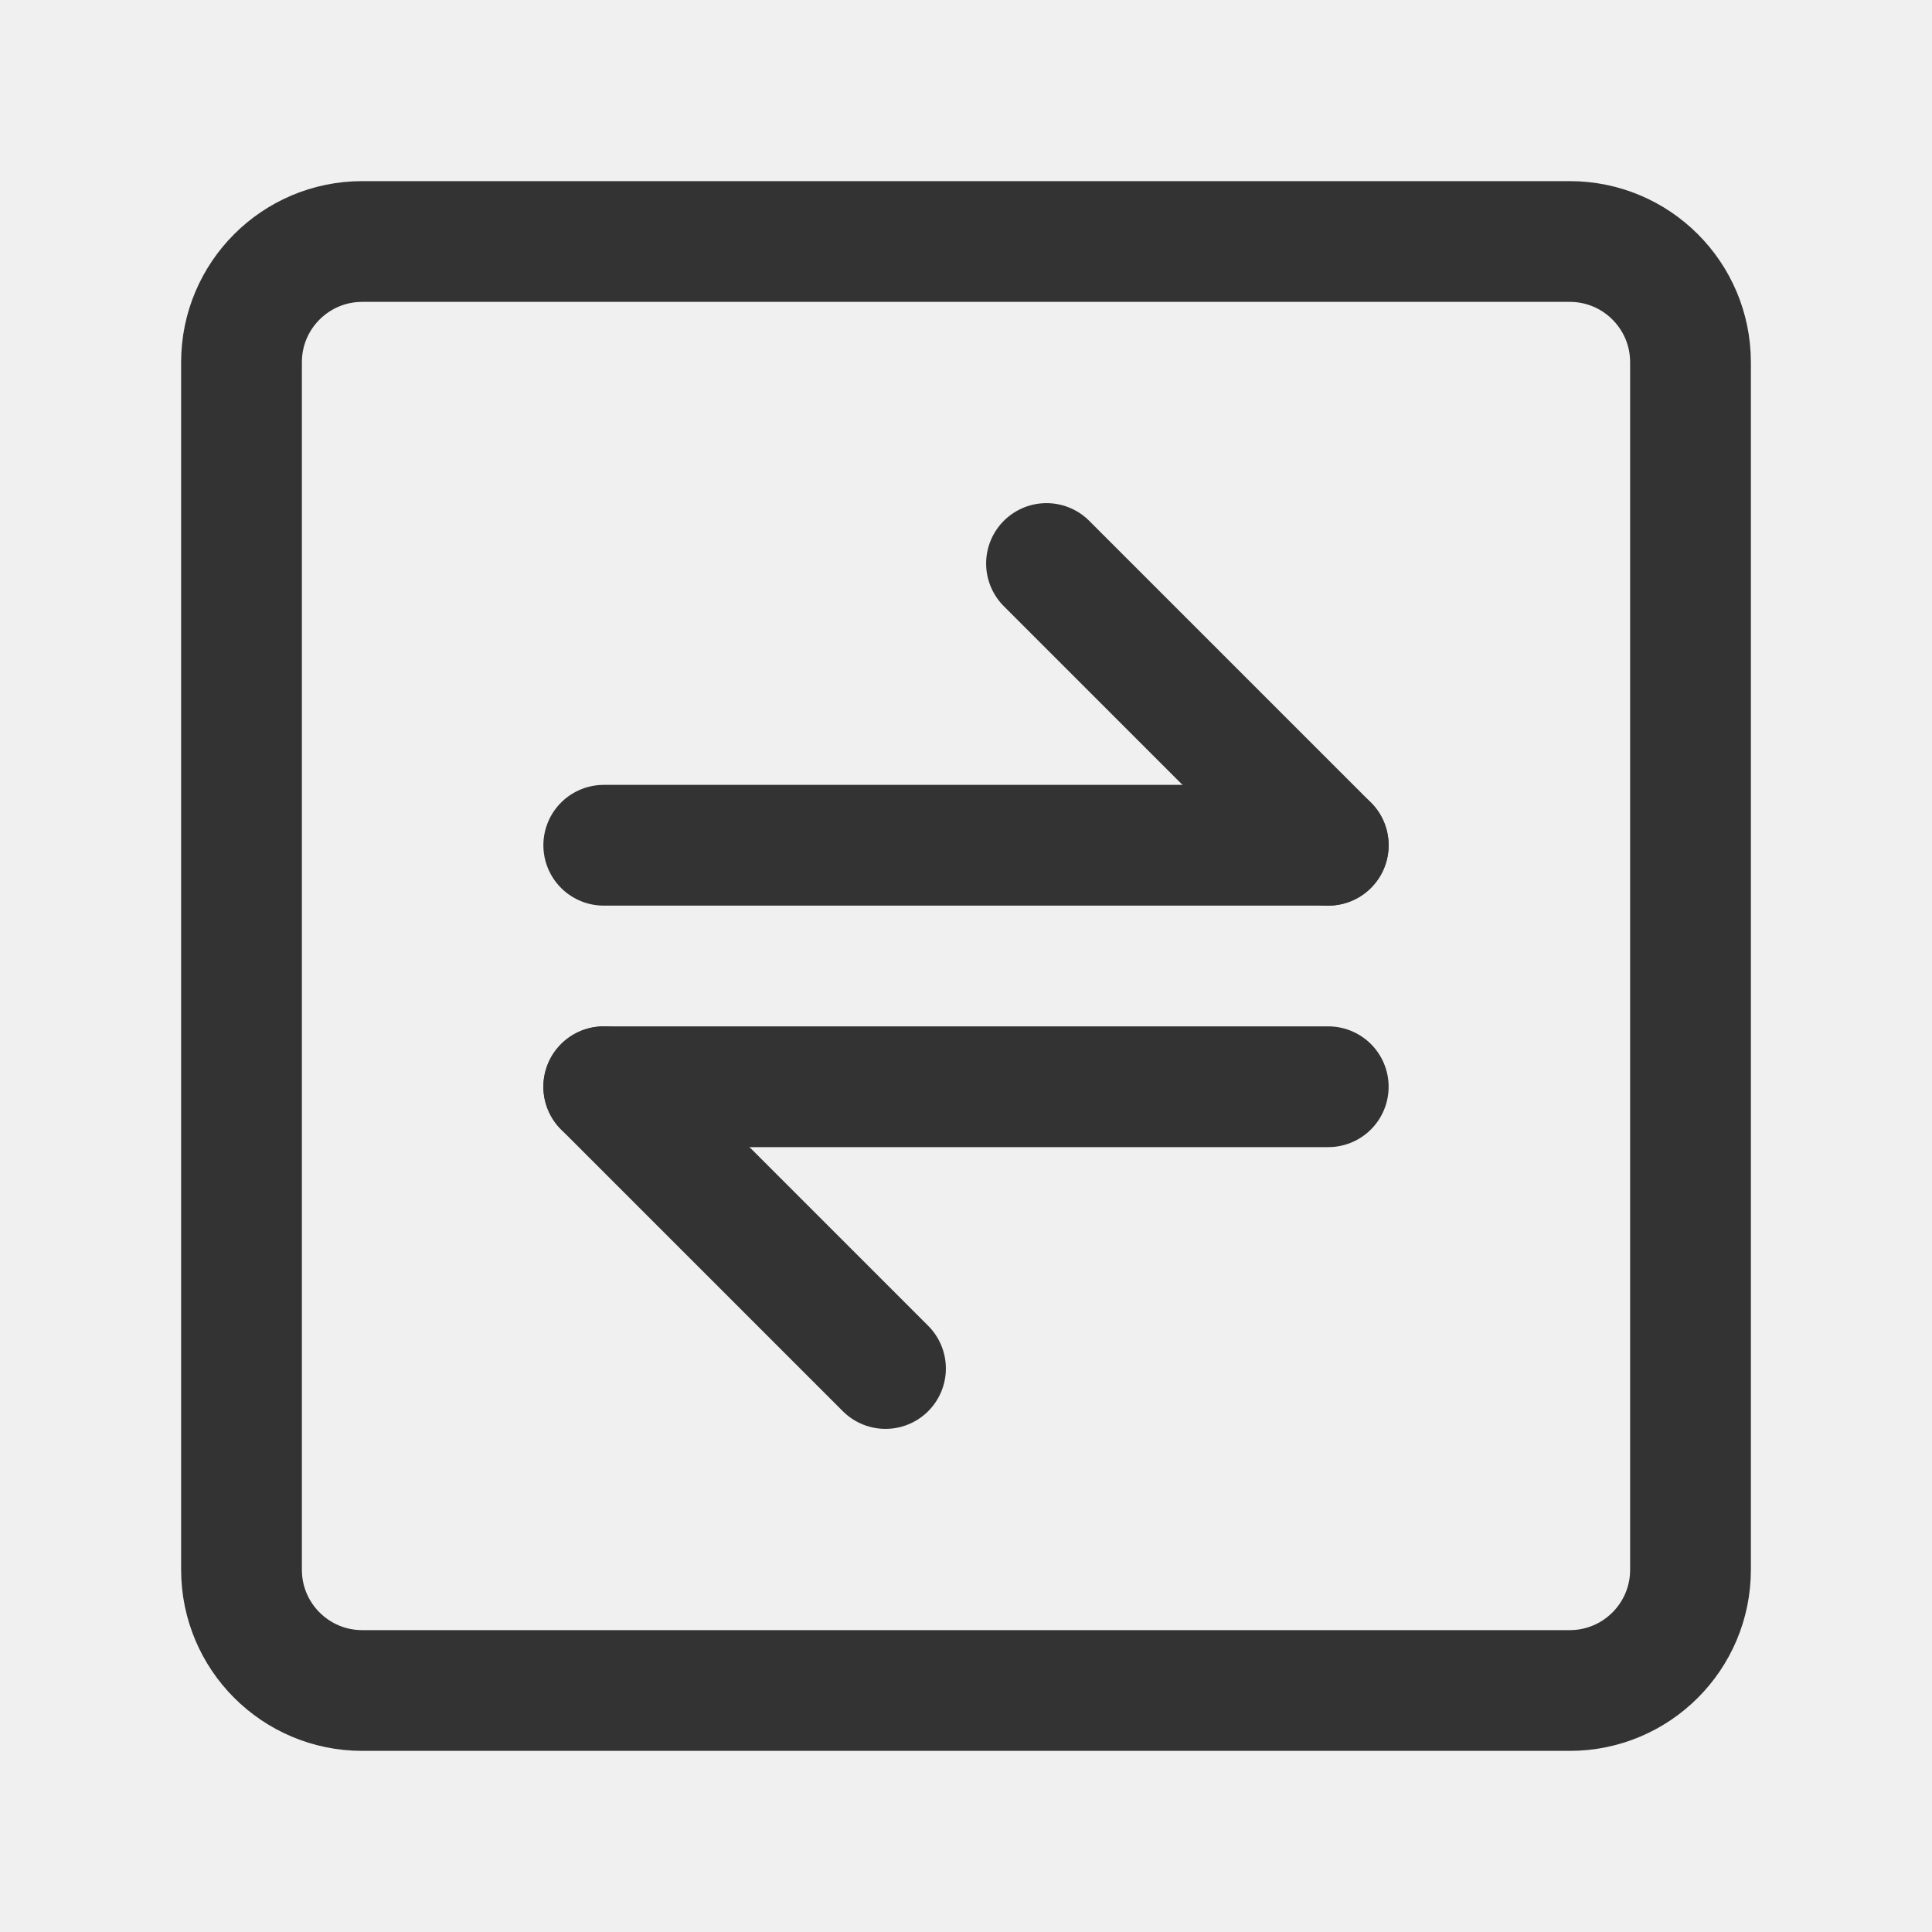
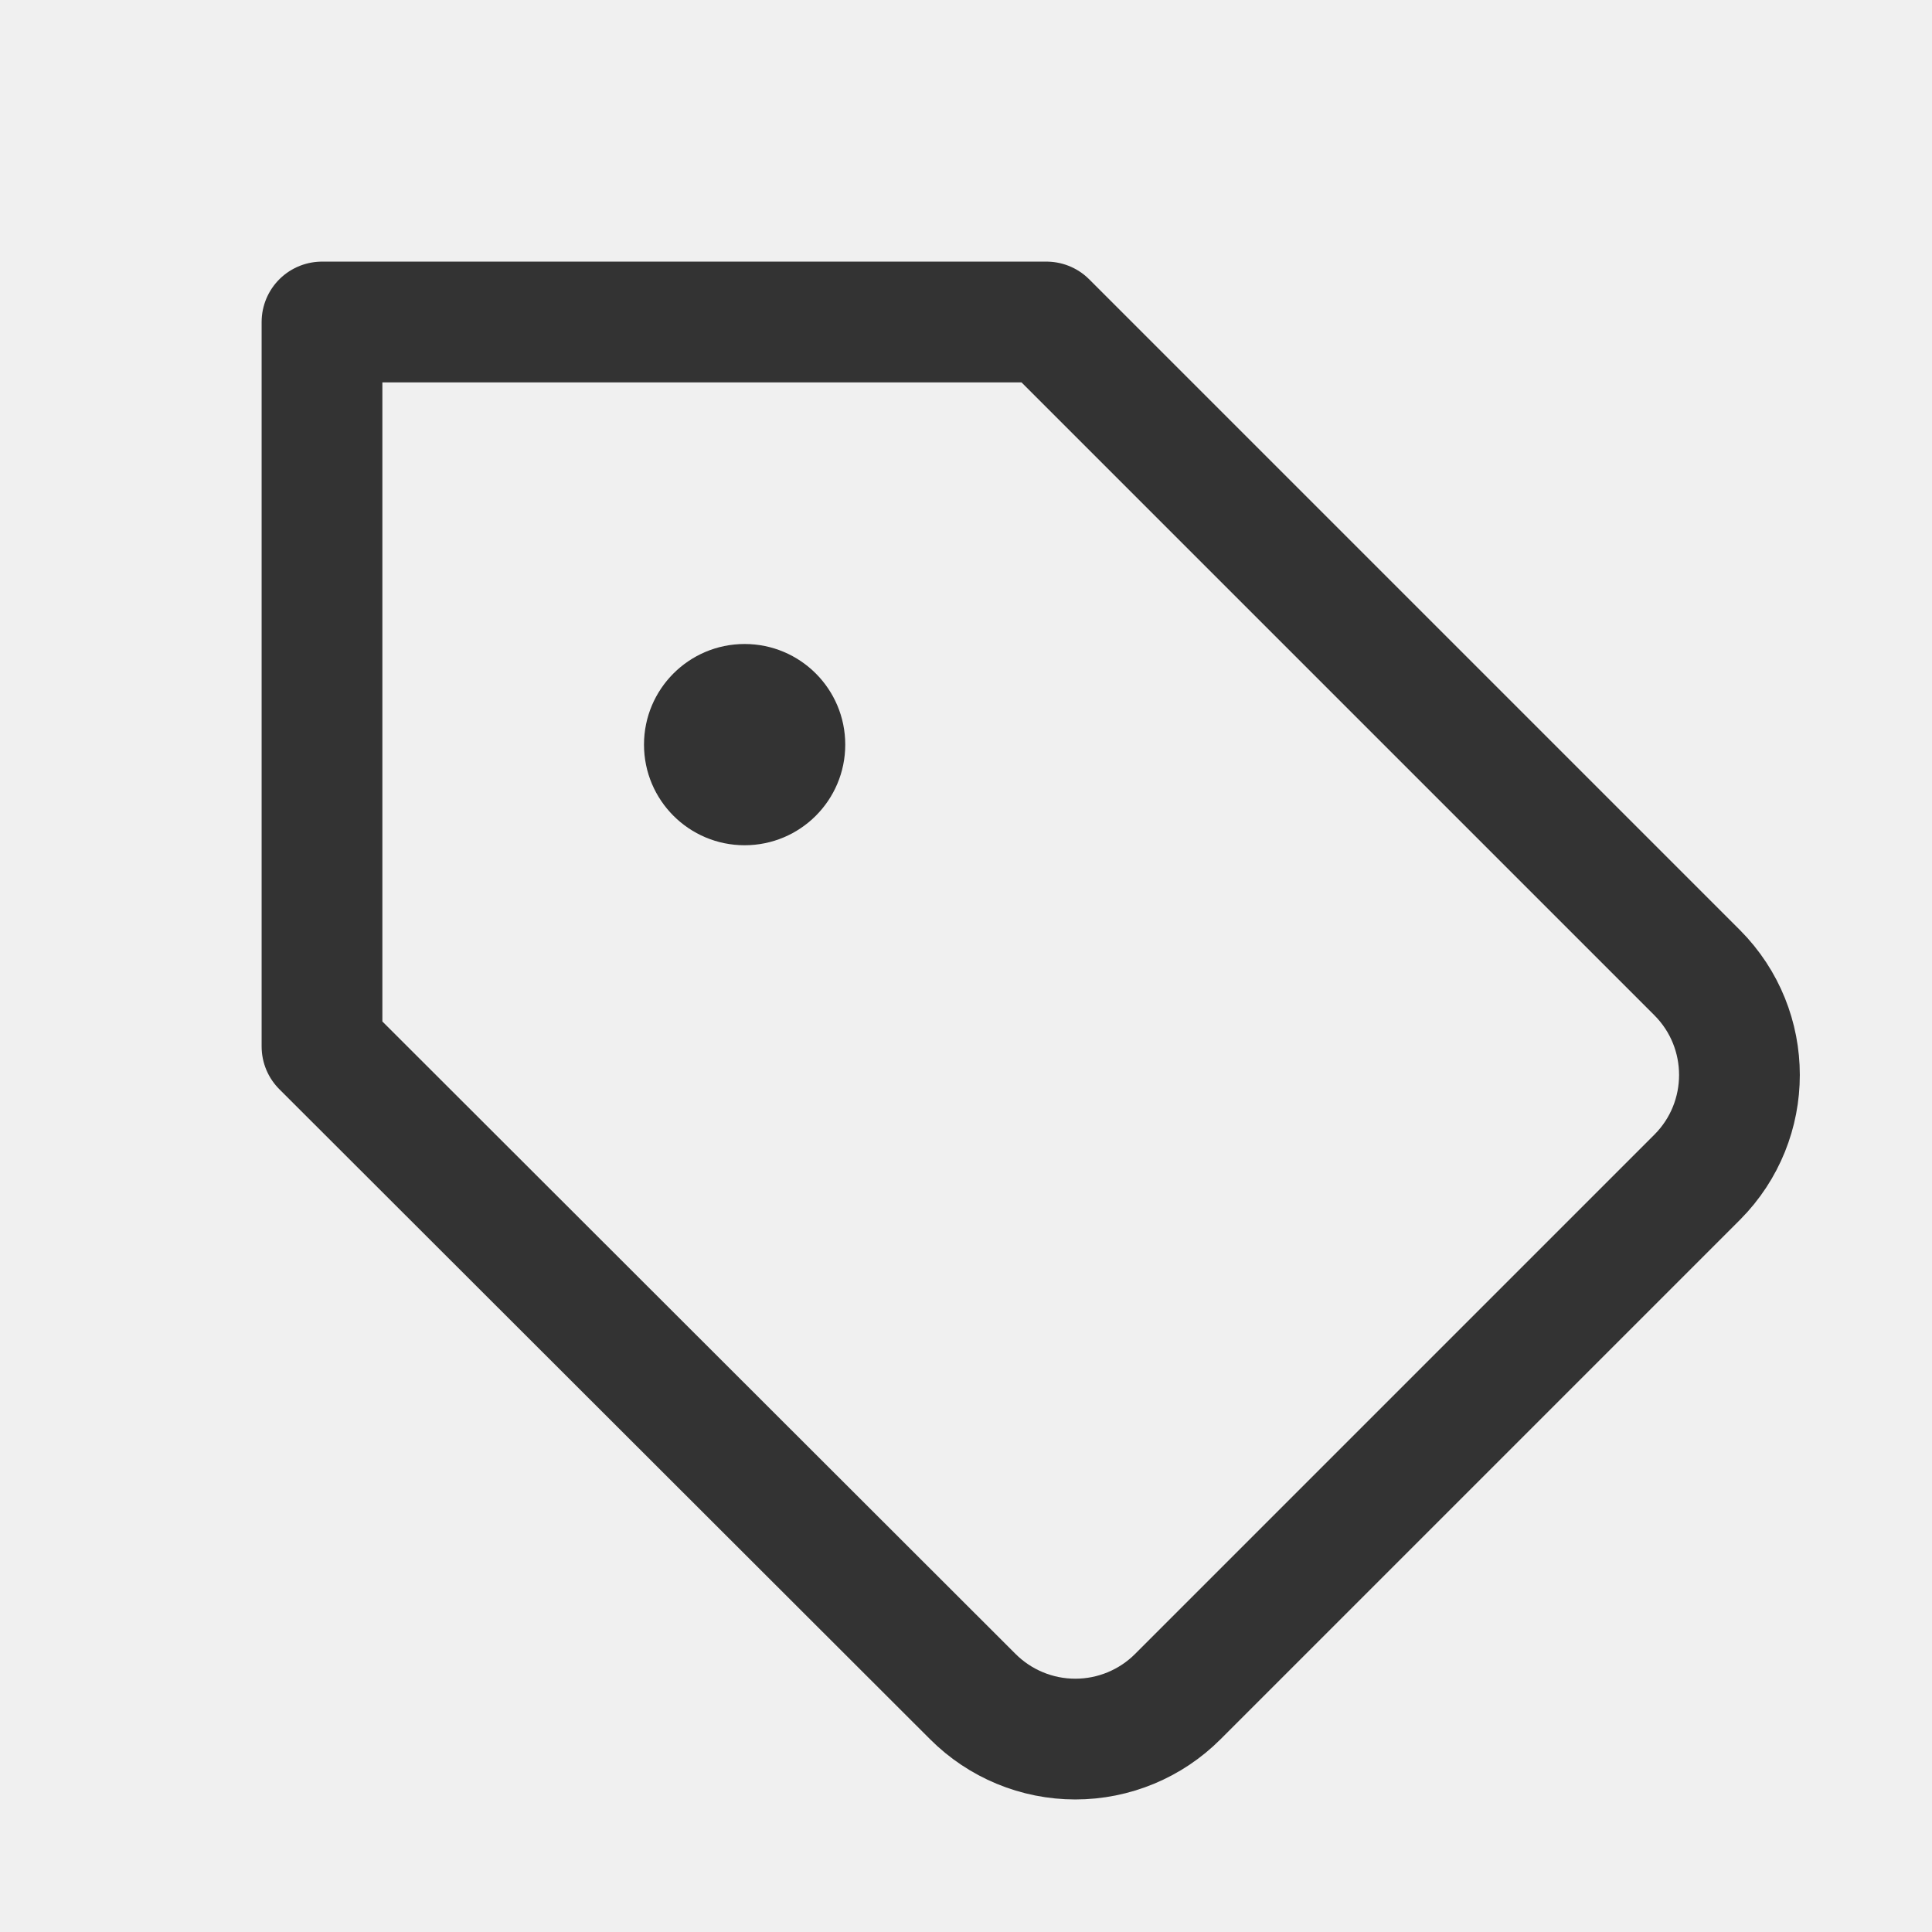
<svg xmlns="http://www.w3.org/2000/svg" width="24" height="24" viewBox="0 0 48 48" fill="none">
-   <path d="M39 6H9C7.343 6 6 7.343 6 9V39C6 40.657 7.343 42 9 42H39C40.657 42 42 40.657 42 39V9C42 7.343 40.657 6 39 6Z" fill="none" stroke="#333" stroke-width="3" stroke-linecap="round" stroke-linejoin="round" />
-   <path d="M15 21L33 21" stroke="#333" stroke-width="3" stroke-linecap="round" stroke-linejoin="round" />
-   <path d="M15 27L33 27" stroke="#333" stroke-width="3" stroke-linecap="round" stroke-linejoin="round" />
-   <path d="M33 21L26 14" stroke="#333" stroke-width="3" stroke-linecap="round" stroke-linejoin="round" />
-   <path d="M22 34L15 27" stroke="#333" stroke-width="3" stroke-linecap="round" stroke-linejoin="round" />
+   <rect width="48" height="48" fill="white" fill-opacity="0.01" />
+   <path d="M42.169 29.245L29.263 42.151C28.588 42.827 27.672 43.207 26.716 43.207C25.761 43.207 24.844 42.827 24.169 42.151L8 26V8H26L42.169 24.169C43.565 25.573 43.565 27.841 42.169 29.245Z" fill="none" stroke="#333" stroke-width="3" stroke-linejoin="round" />
+   <path fill-rule="evenodd" clip-rule="evenodd" d="M18.5 21C19.881 21 21 19.881 21 18.5C21 17.119 19.881 16 18.5 16C17.119 16 16 17.119 16 18.5C16 19.881 17.119 21 18.5 21Z" fill="#333" />
</svg>
